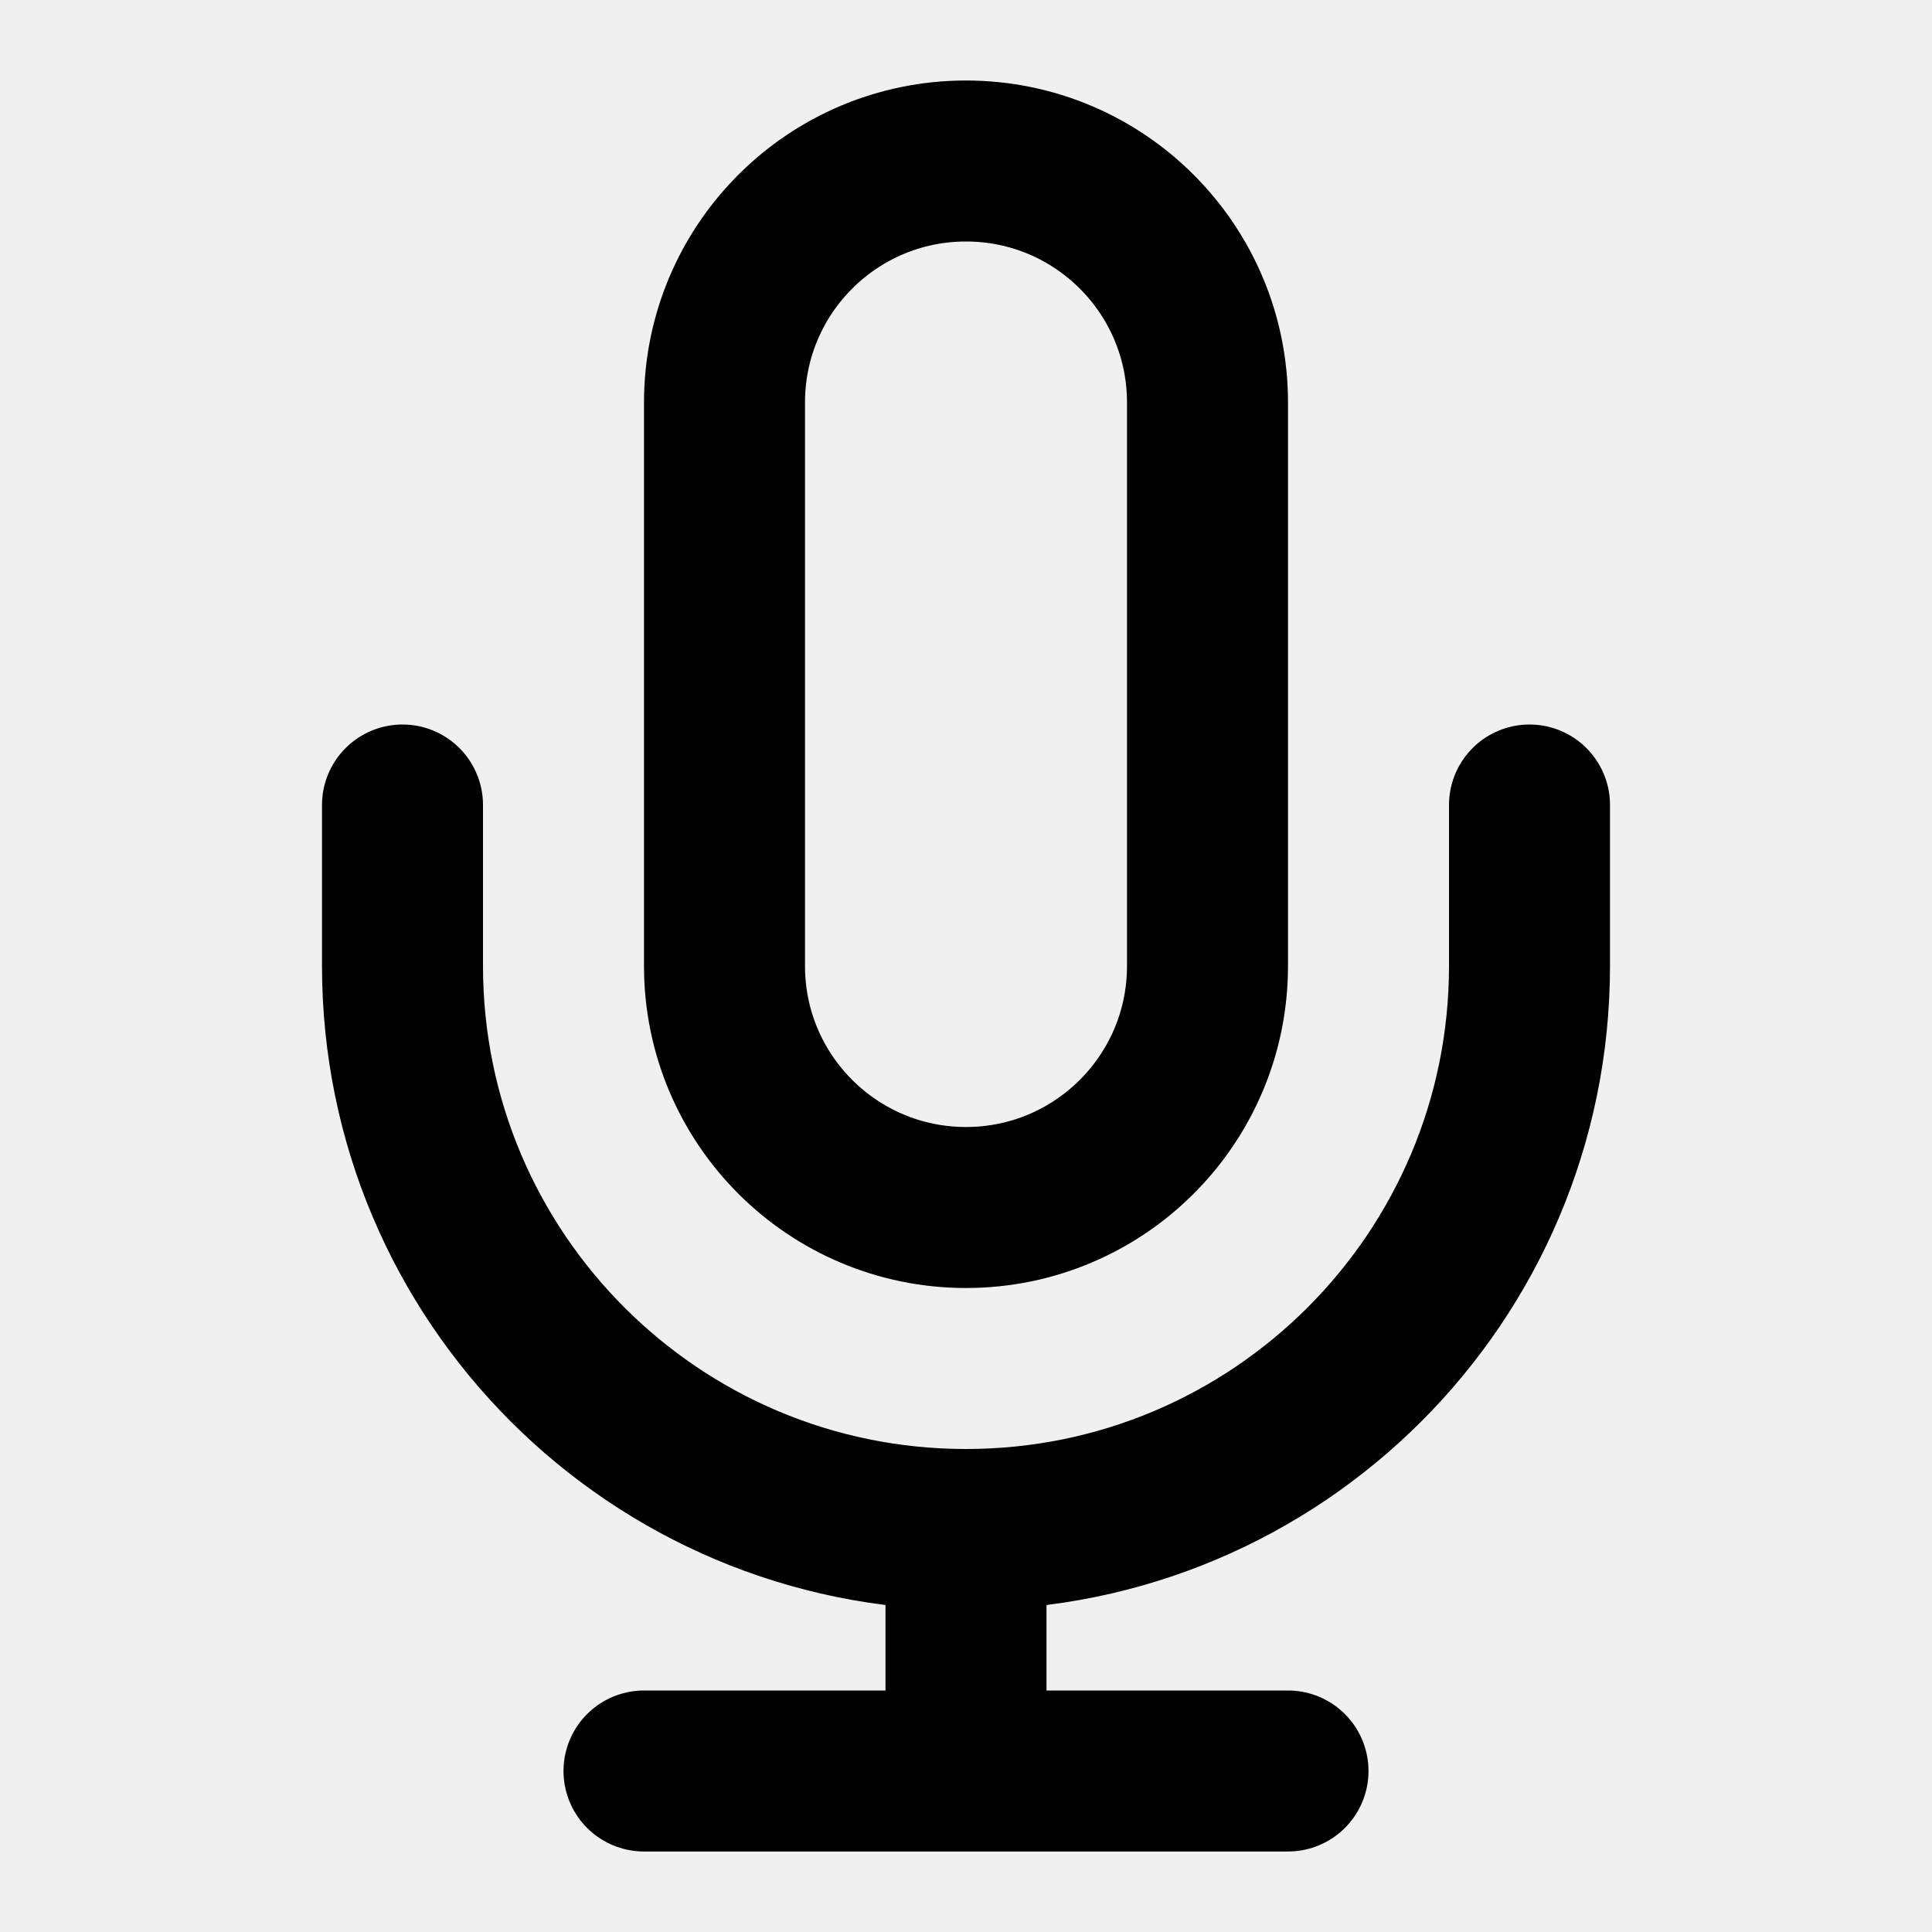
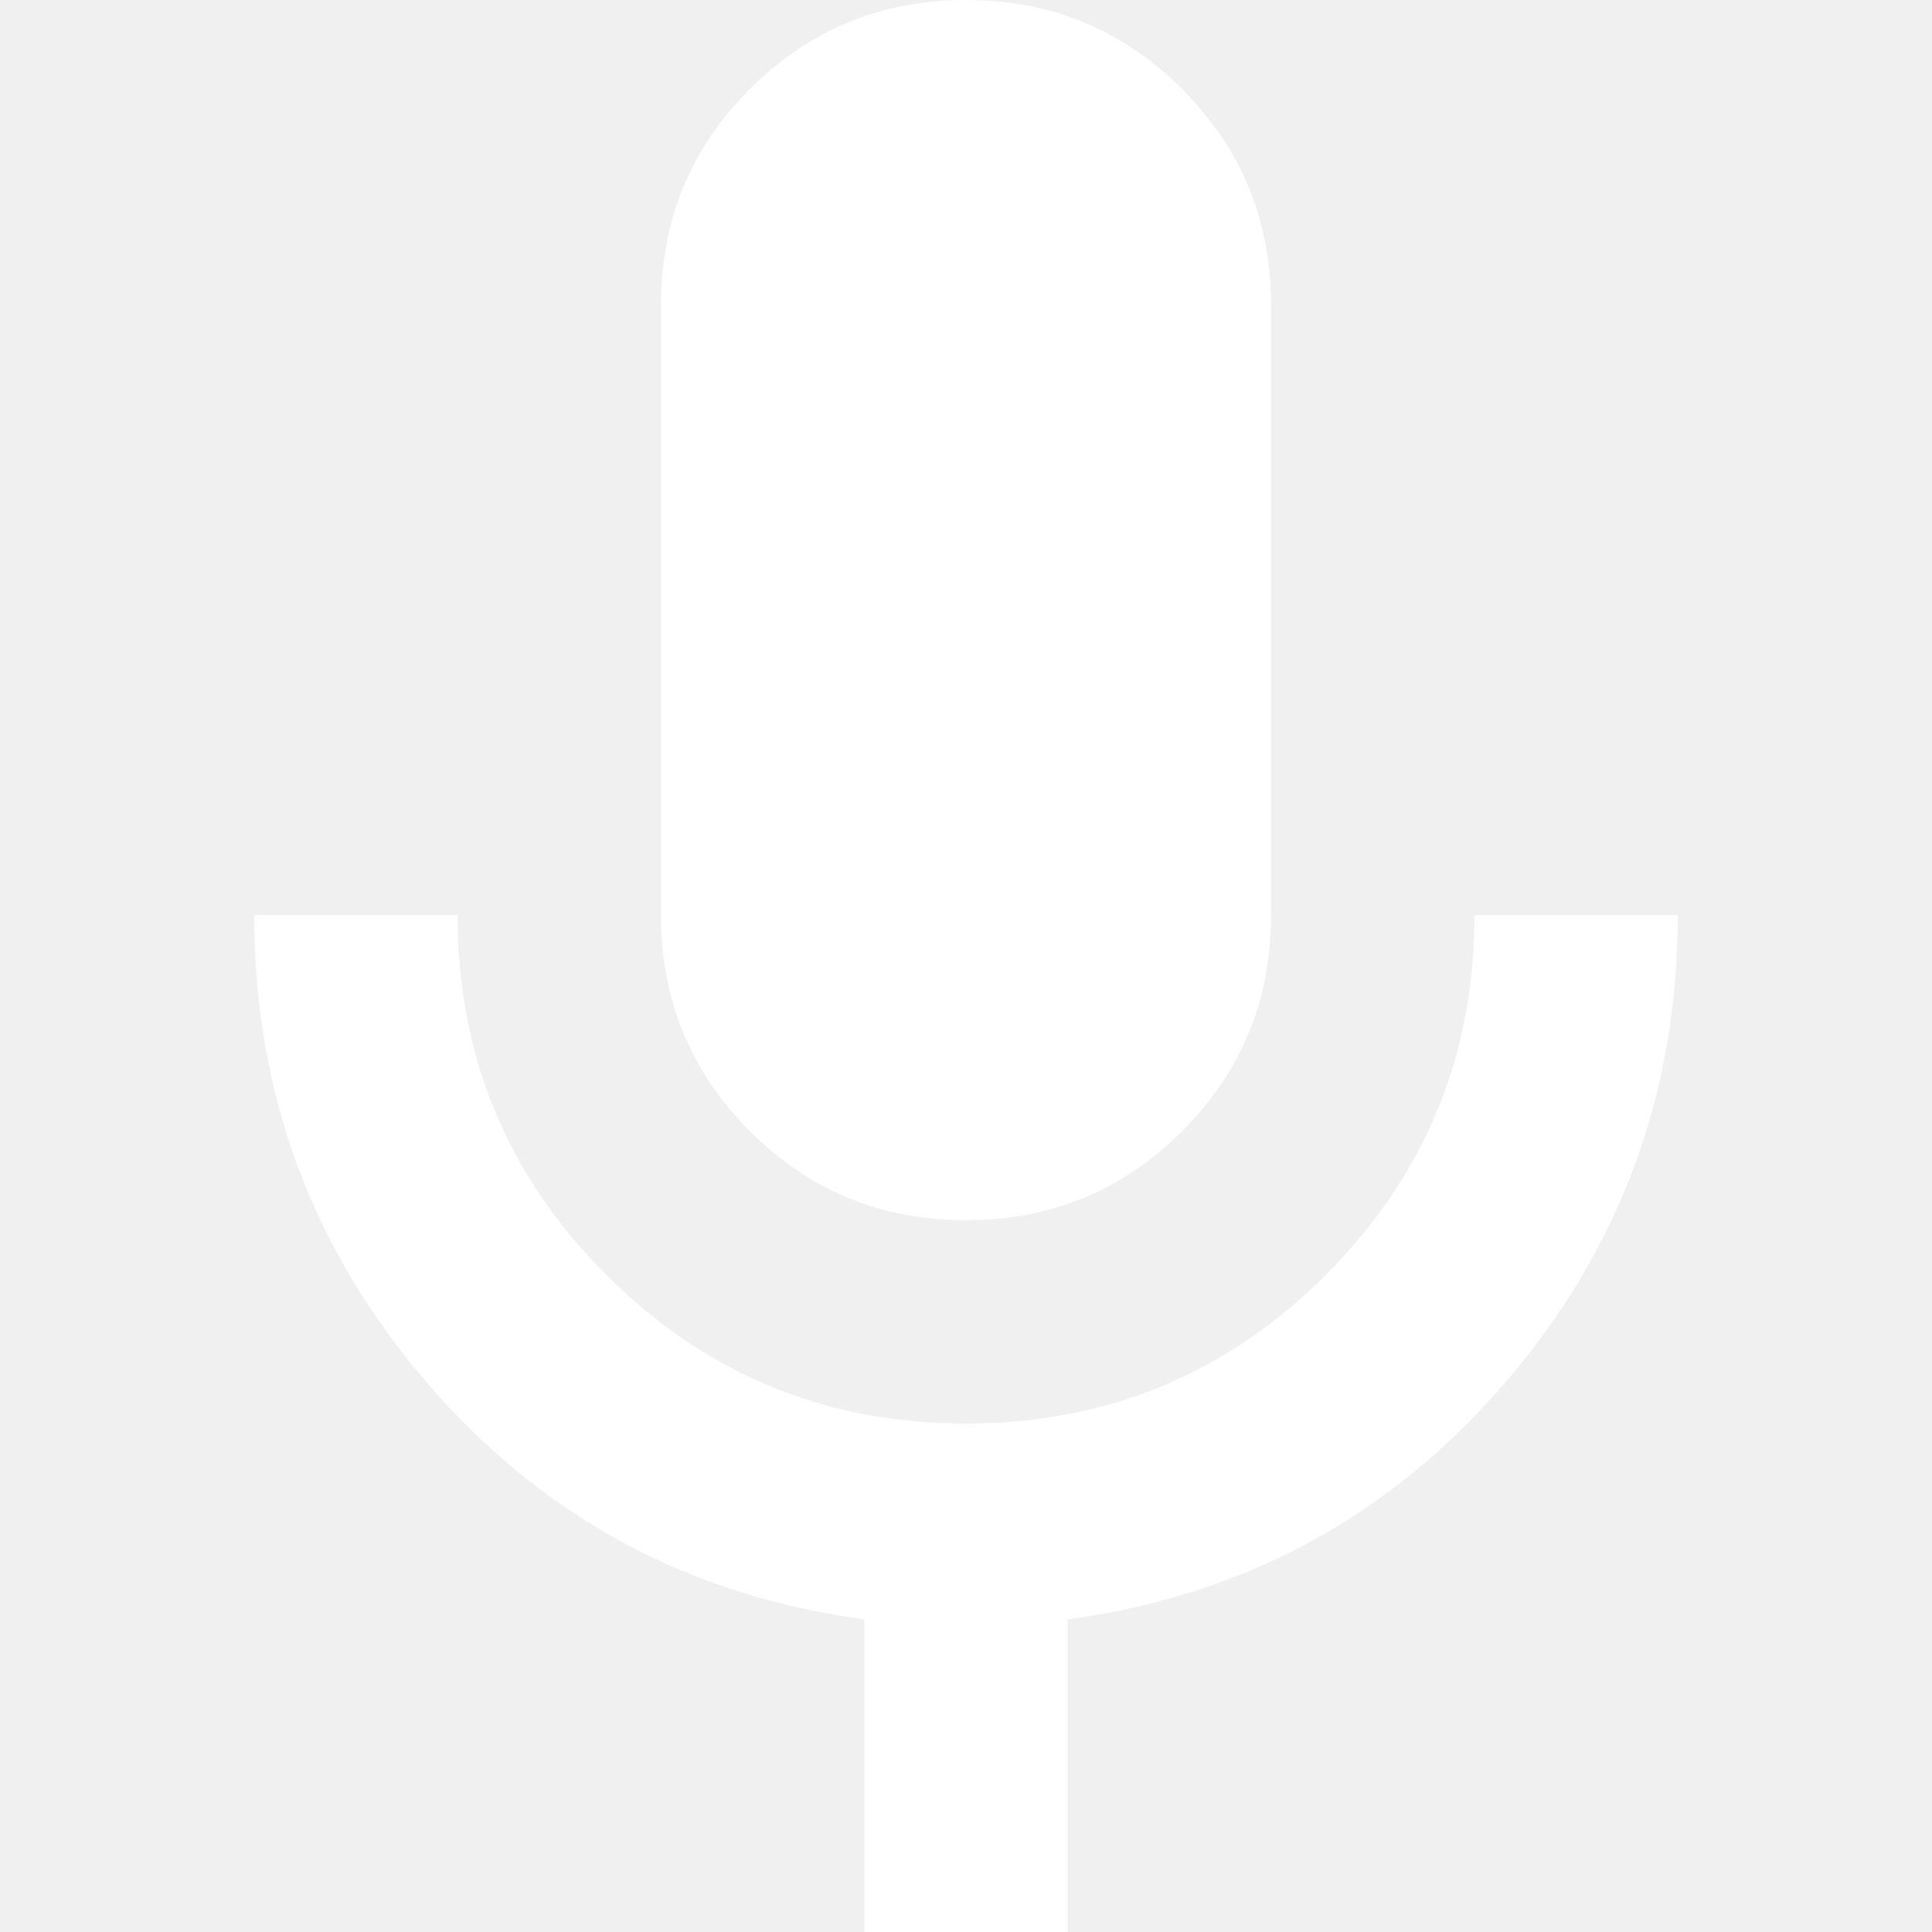
- <svg xmlns="http://www.w3.org/2000/svg" width="800px" height="800px" viewBox="0 0 24 24" fill="none">
-   <path d="M19 10V12C19 15.866 15.866 19 12 19M5 10V12C5 15.866 8.134 19 12 19M12 19V22M8 22H16M12 15C10.343 15 9 13.657 9 12V5C9 3.343 10.343 2 12 2C13.657 2 15 3.343 15 5V12C15 13.657 13.657 15 12 15Z" stroke="#000000" stroke-width="2" stroke-linecap="round" stroke-linejoin="round" />
+ <svg xmlns="http://www.w3.org/2000/svg" width="36" height="36" viewBox="0 0 36 36" fill="none">
+   <path d="M18 22.737C16.421 22.737 15.079 22.184 13.974 21.079C12.868 19.974 12.316 18.632 12.316 17.053V5.684C12.316 4.105 12.868 2.763 13.974 1.658C15.079 0.553 16.421 0 18 0C19.579 0 20.921 0.553 22.026 1.658C23.132 2.763 23.684 4.105 23.684 5.684V17.053C23.684 18.632 23.132 19.974 22.026 21.079C20.921 22.184 19.579 22.737 18 22.737ZM16.105 36V30.174C12.821 29.732 10.105 28.263 7.958 25.768C5.811 23.274 4.737 20.368 4.737 17.053H8.526C8.526 19.674 9.45 21.908 11.297 23.755C13.145 25.603 15.379 26.526 18 26.526C20.621 26.526 22.855 25.603 24.703 23.755C26.55 21.908 27.474 19.674 27.474 17.053H31.263C31.263 20.368 30.189 23.274 28.042 25.768C25.895 28.263 23.179 29.732 19.895 30.174V36H16.105Z" fill="white" />
</svg>
